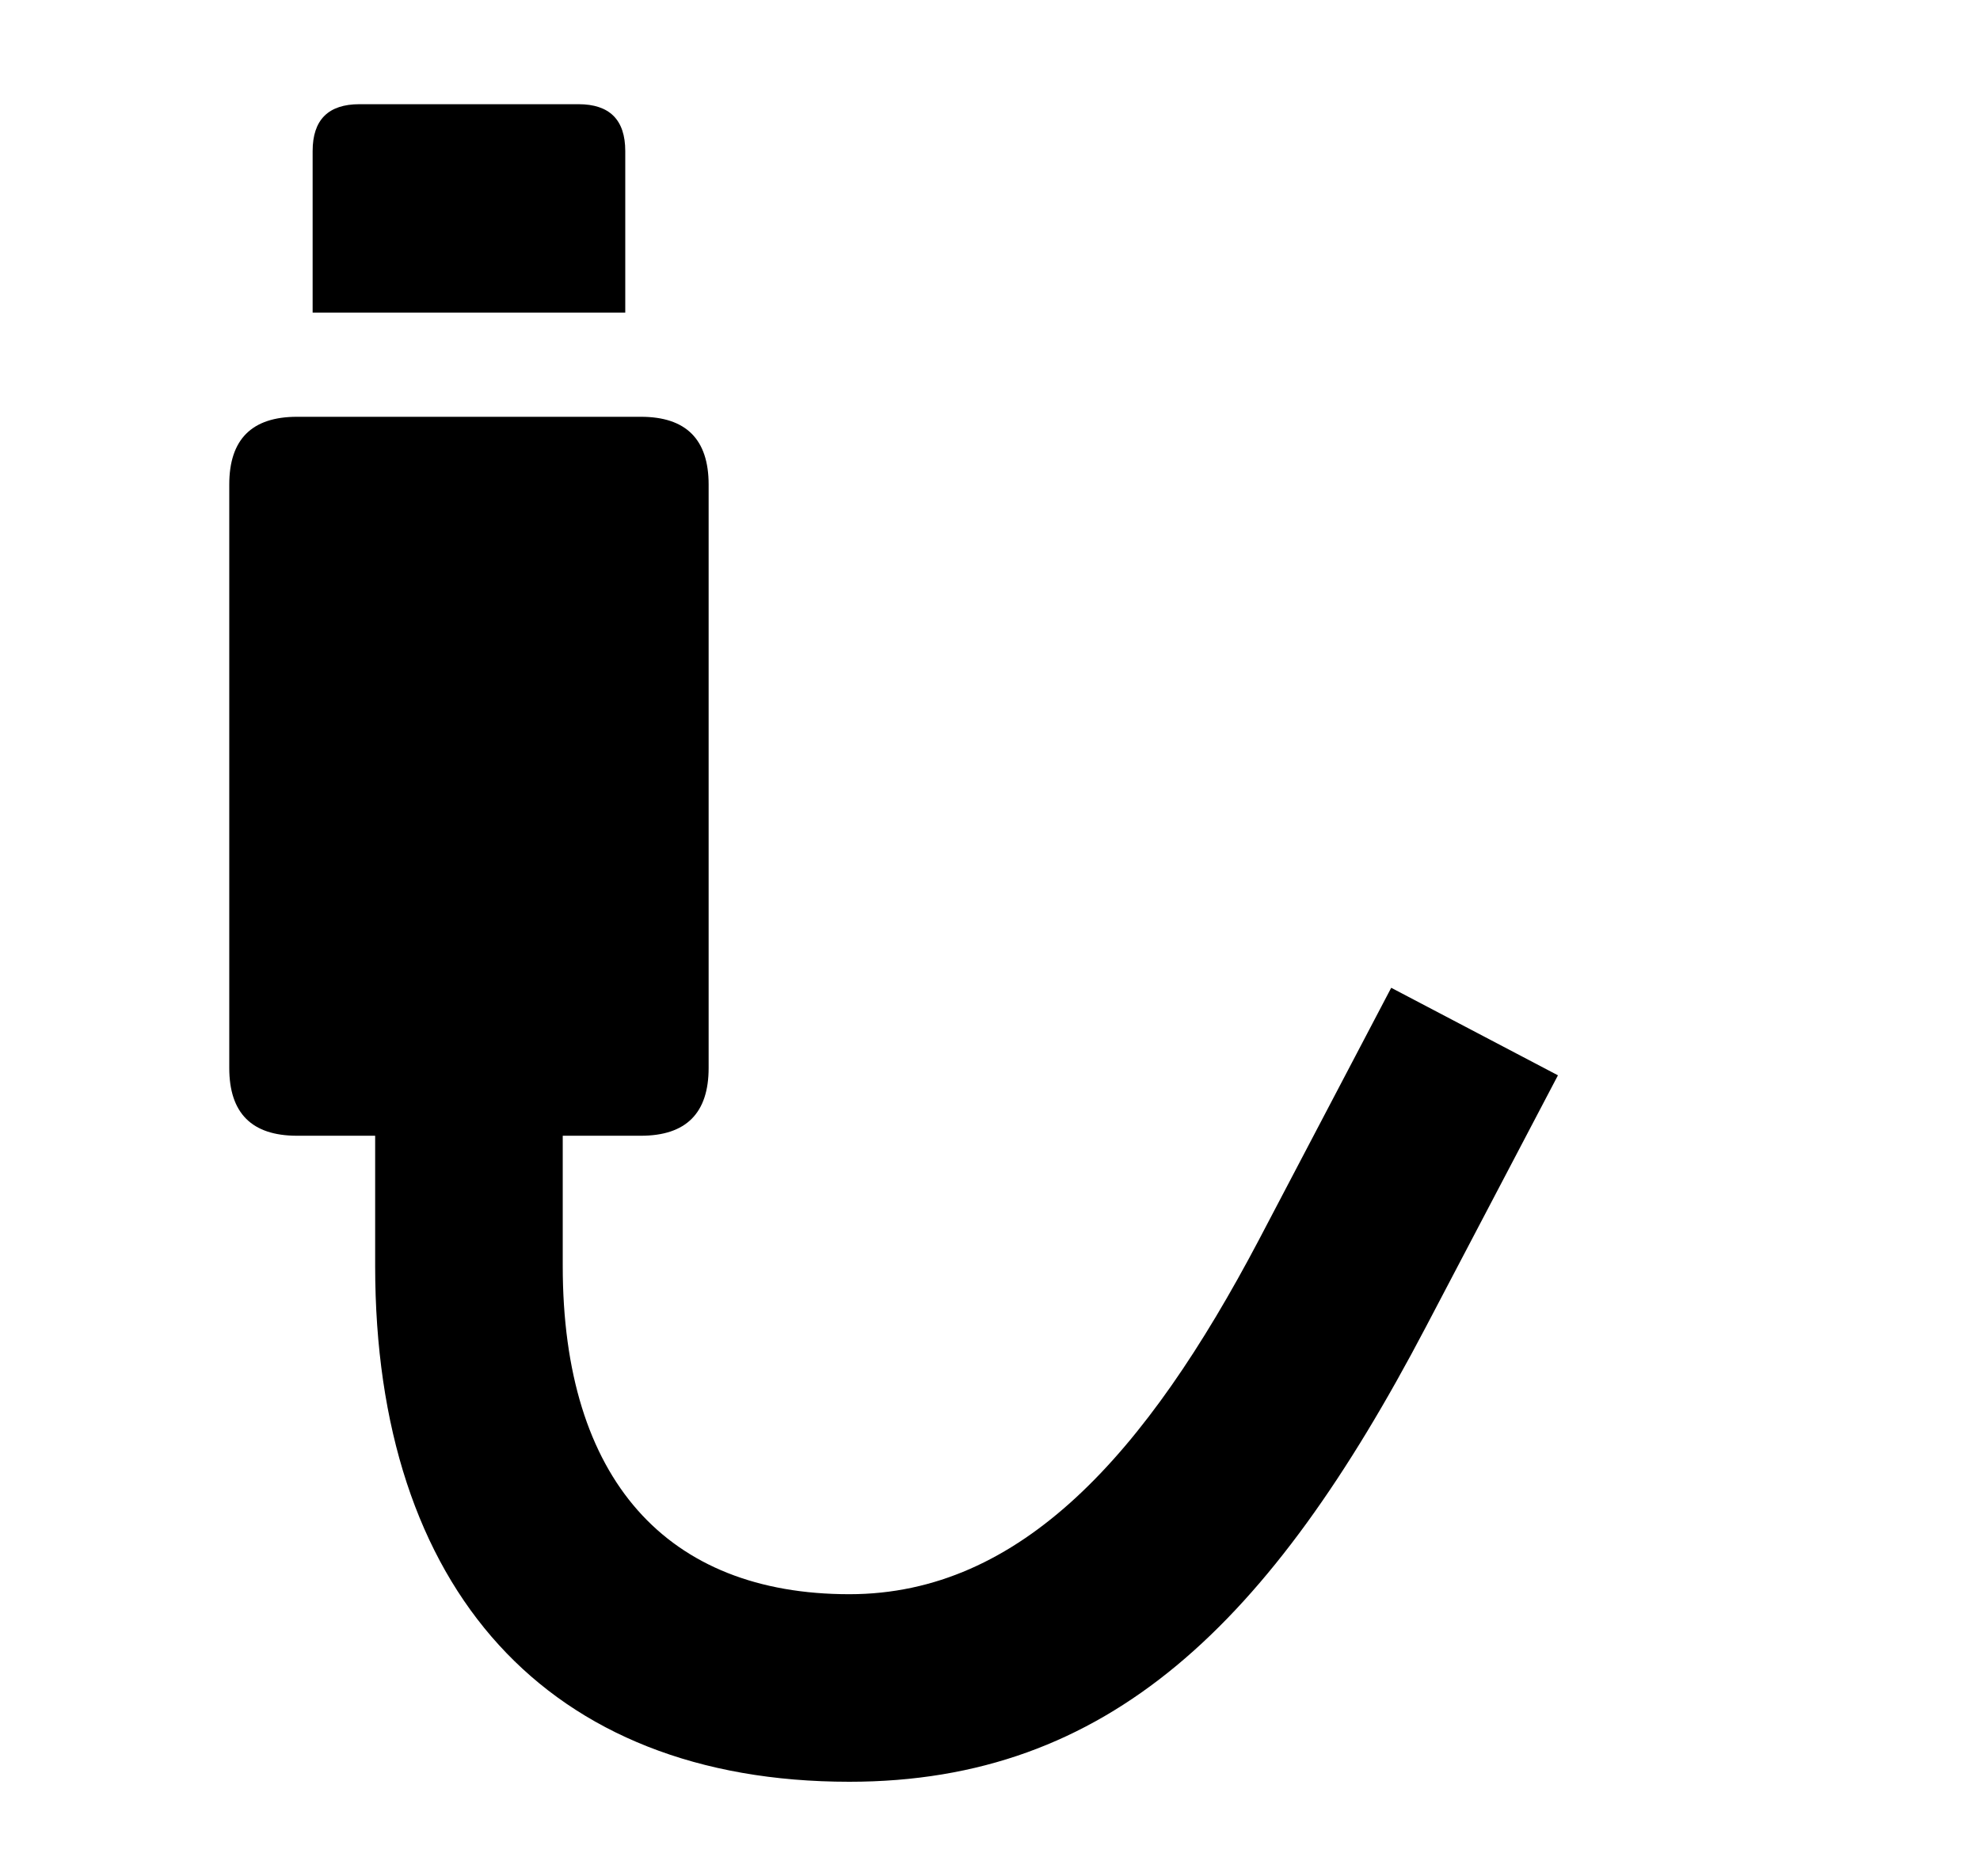
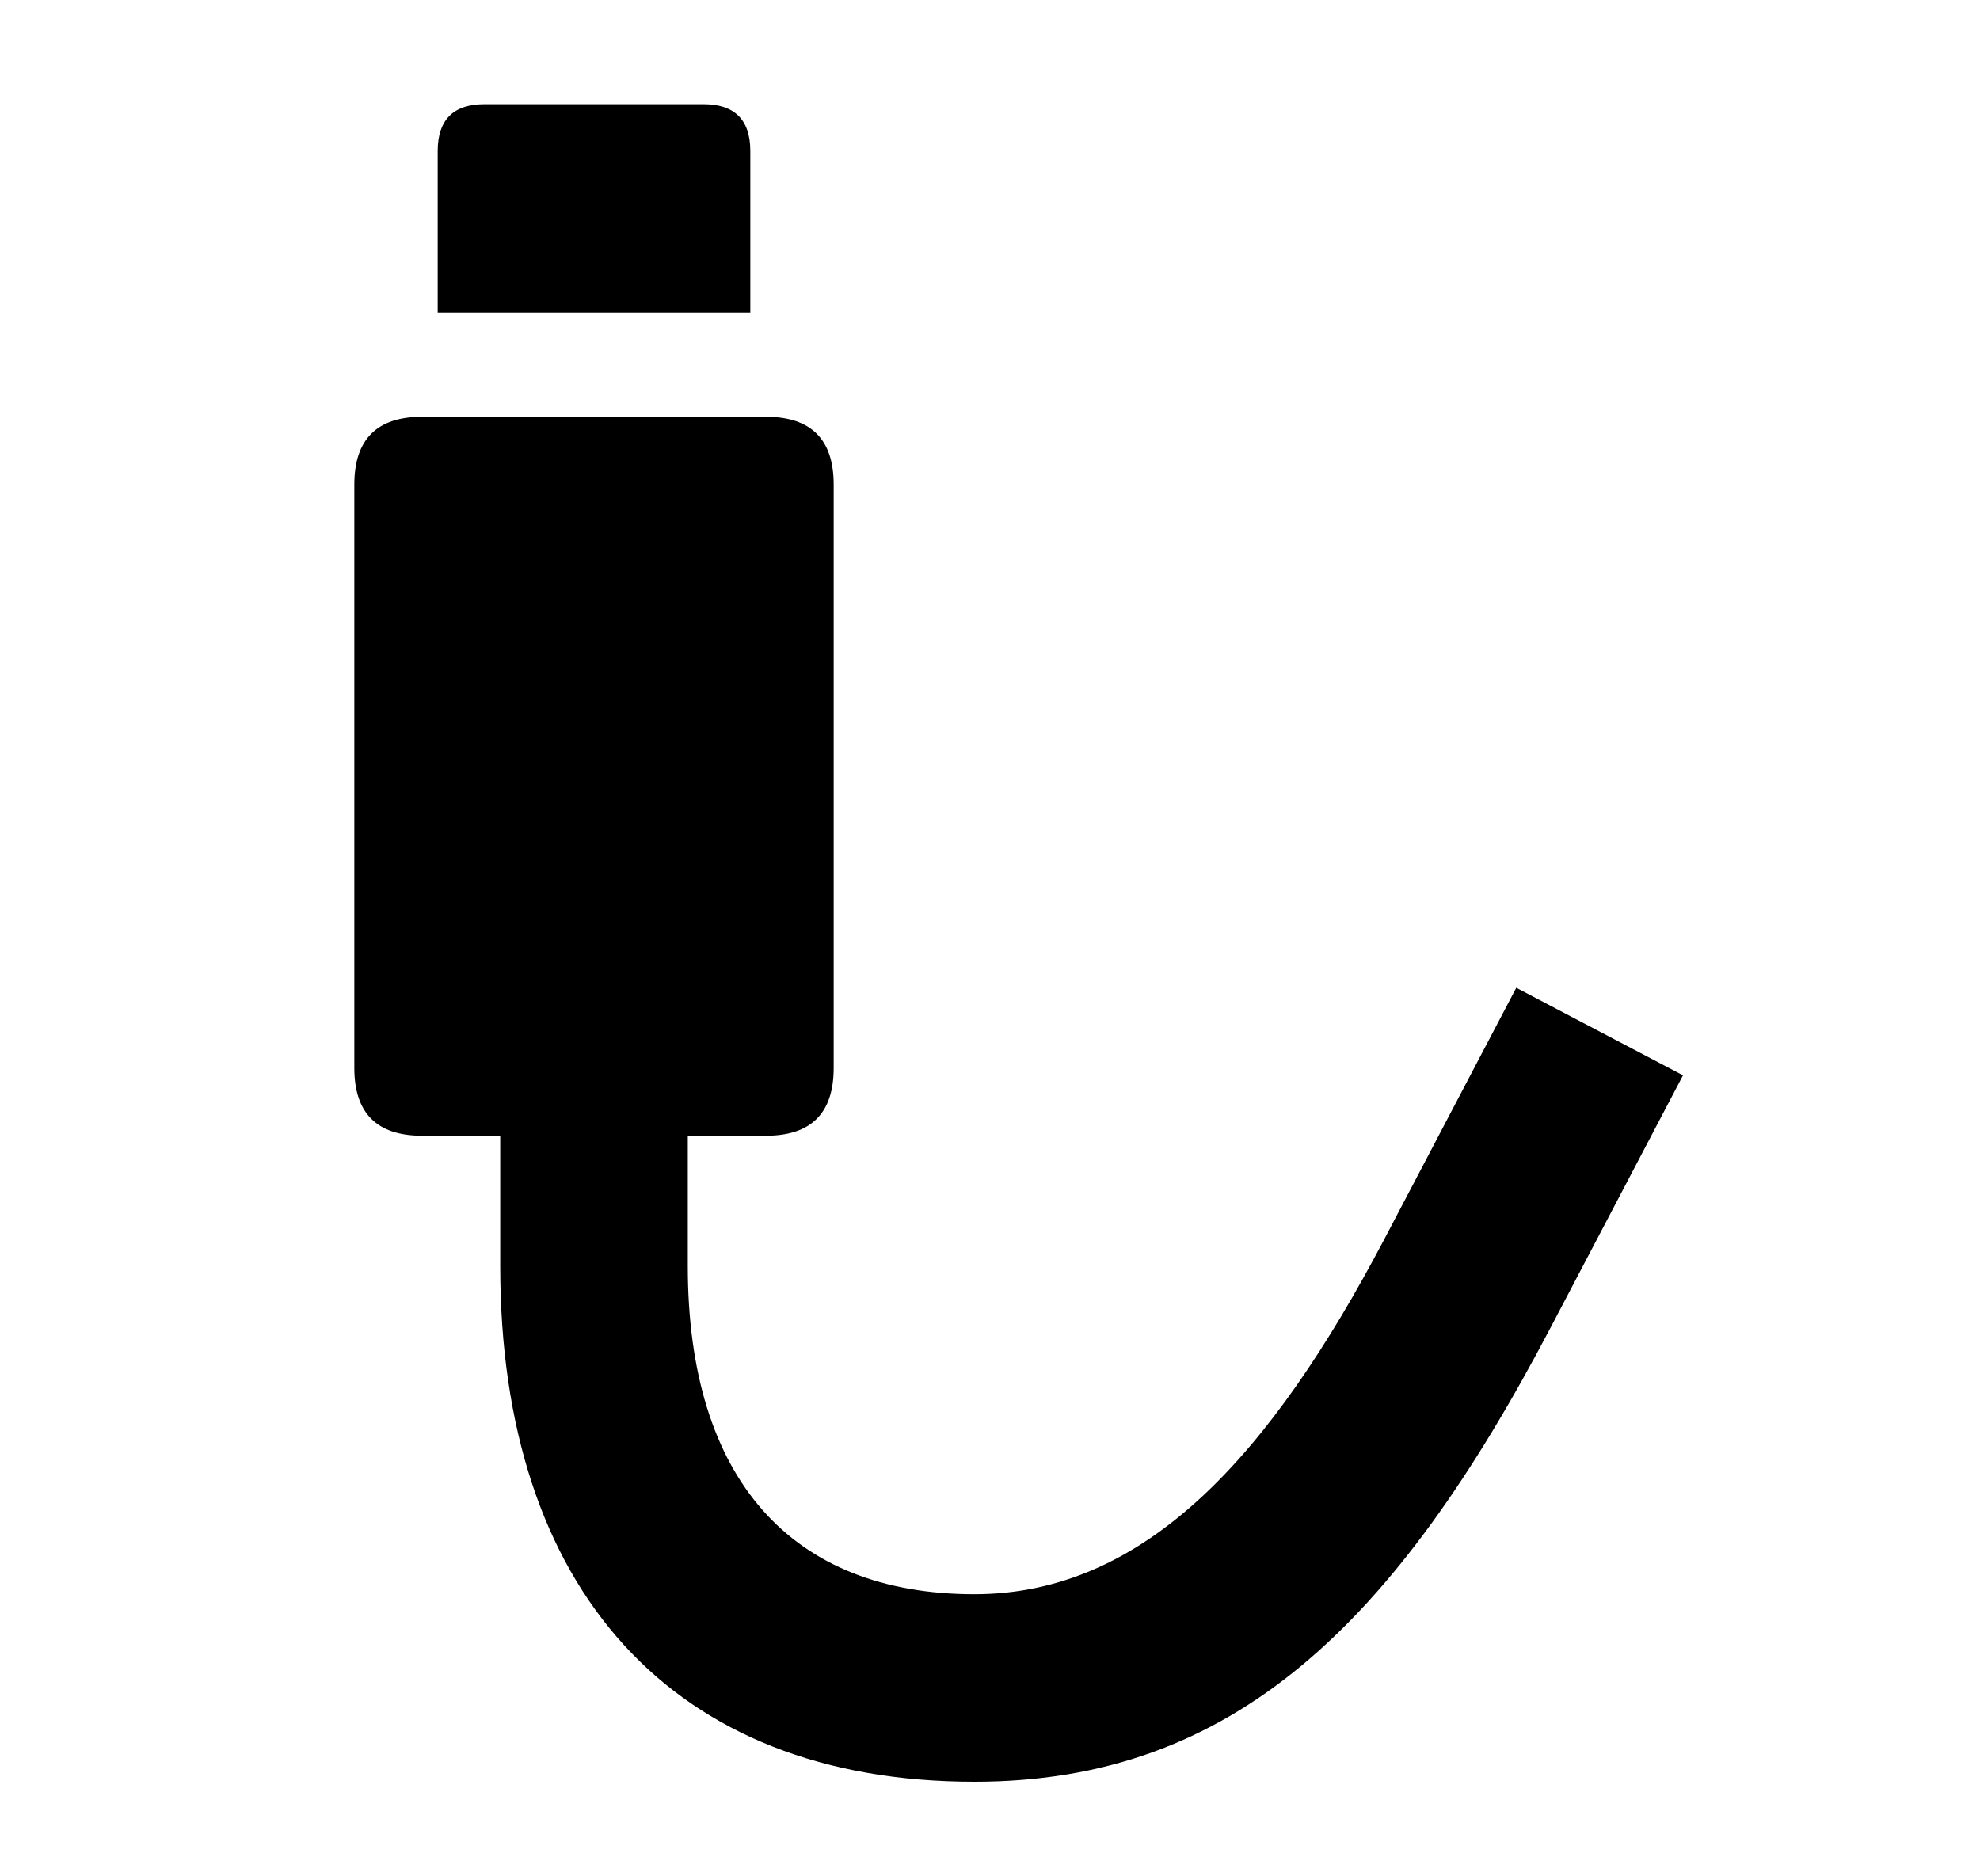
<svg xmlns="http://www.w3.org/2000/svg" width="19" height="18" viewBox="0 0 19 18">
-   <path d="M3 3 V1.45 Q3 1 3.45 1 H5.55 Q6 1 6 1.45 V3 Z M2.85 4 H6.15 Q6.8 4 6.8 4.65 V10.25 Q6.8 10.9 6.15 10.9 H5.4 V12.15 C5.4 14.2 6.4 15.3 8.15 15.3 C9.8 15.3 11.0 13.95 12.08 11.90 L13.35 9.48 L14.95 10.32 L13.68 12.74 C12.19 15.58 10.64 17.1 8.15 17.1 C5.25 17.1 3.6 15.25 3.6 12.15 V10.9 H2.85 Q2.2 10.9 2.2 10.25 V4.65 Q2.2 4 2.85 4 Z" />
+   <path transform="translate(1.2 0)" d="M3 3 V1.45 Q3 1 3.45 1 H5.55 Q6 1 6 1.45 V3 Z M2.85 4 H6.15 Q6.8 4 6.8 4.65 V10.25 Q6.8 10.9 6.15 10.9 H5.4 V12.15 C5.4 14.2 6.4 15.3 8.15 15.3 C9.8 15.3 11.0 13.95 12.08 11.90 L13.35 9.48 L14.95 10.32 L13.68 12.74 C12.19 15.58 10.64 17.1 8.15 17.1 C5.25 17.1 3.6 15.25 3.6 12.15 V10.9 H2.85 Q2.2 10.9 2.2 10.25 V4.65 Q2.2 4 2.85 4 Z" />
</svg>
